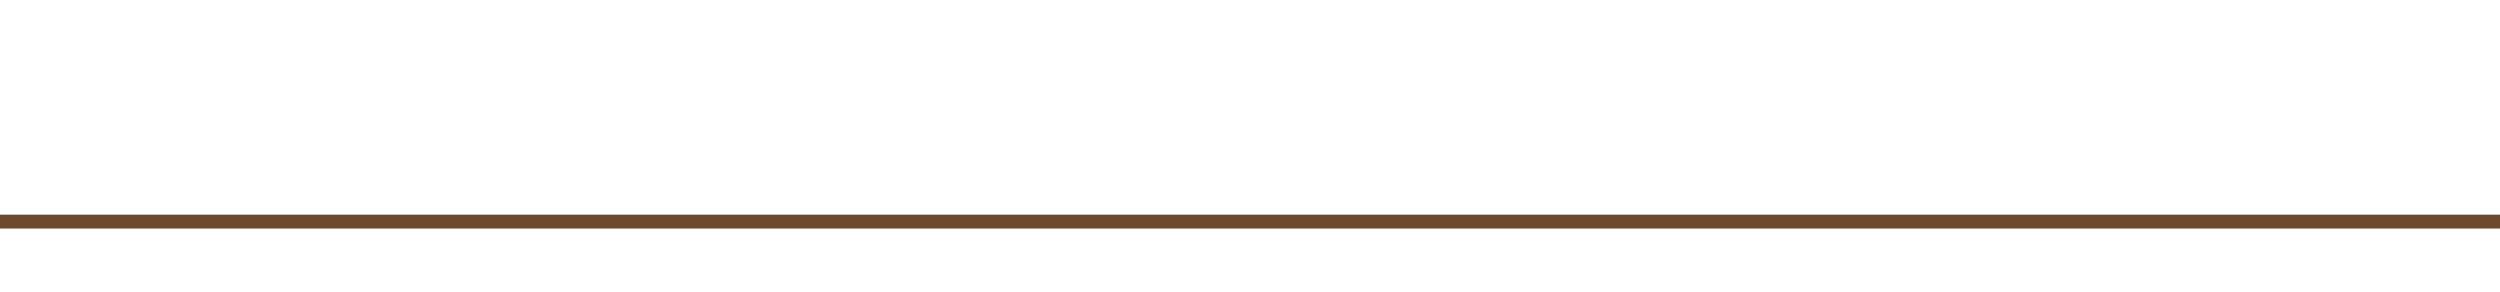
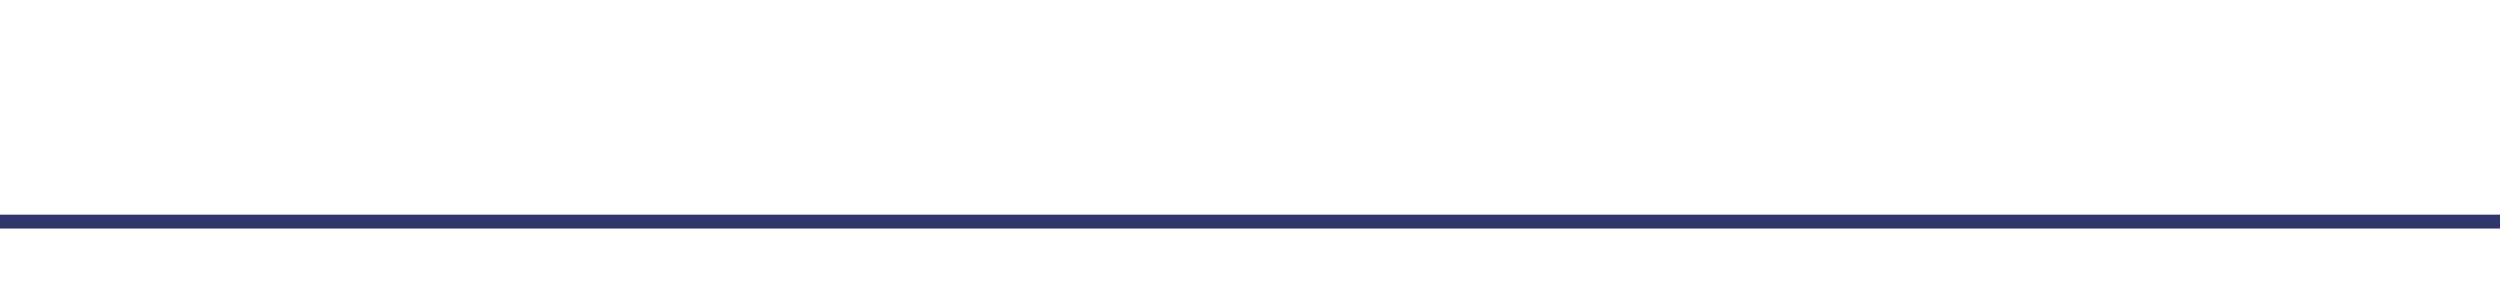
<svg xmlns="http://www.w3.org/2000/svg" id="Layer_1" data-name="Layer 1" viewBox="0 0 360 42">
  <defs>
-     <style>.cls-1{fill:#6d4a2e;}</style>
+     <style>.cls-1{fill:#31366d;}</style>
  </defs>
  <path class="cls-1" d="M0,30.91v2H360v-2Z" />
</svg>
